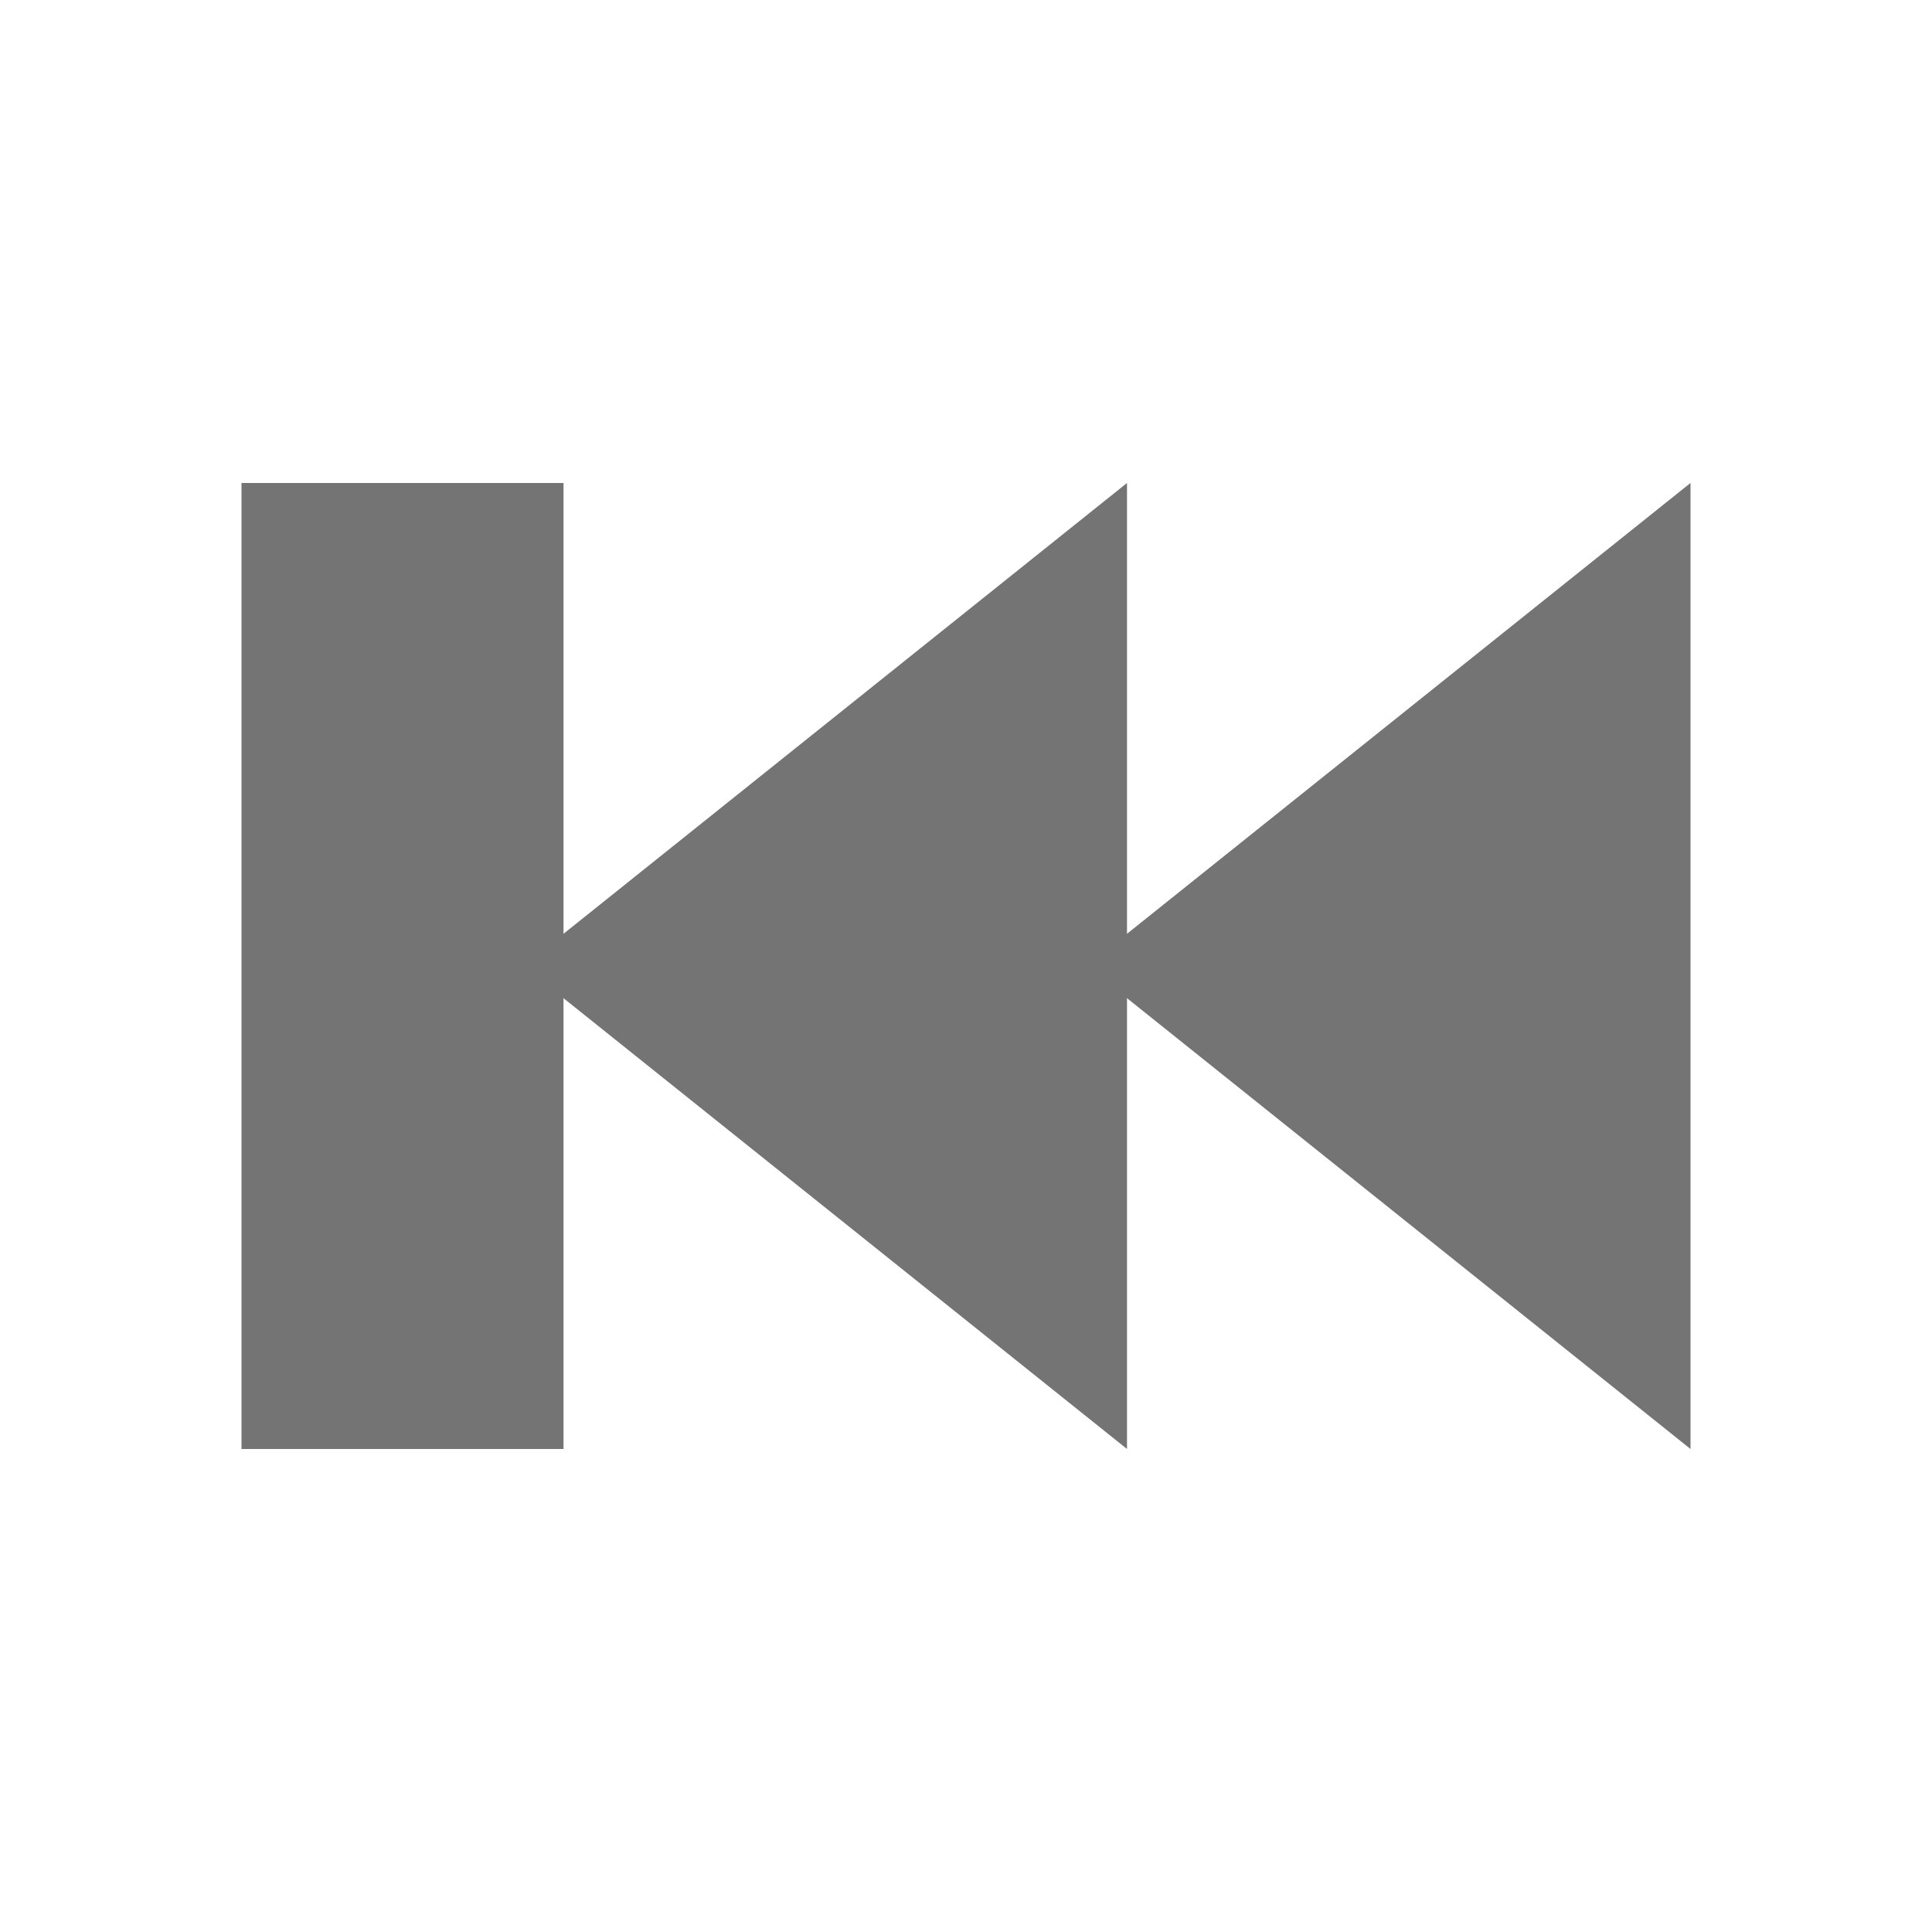
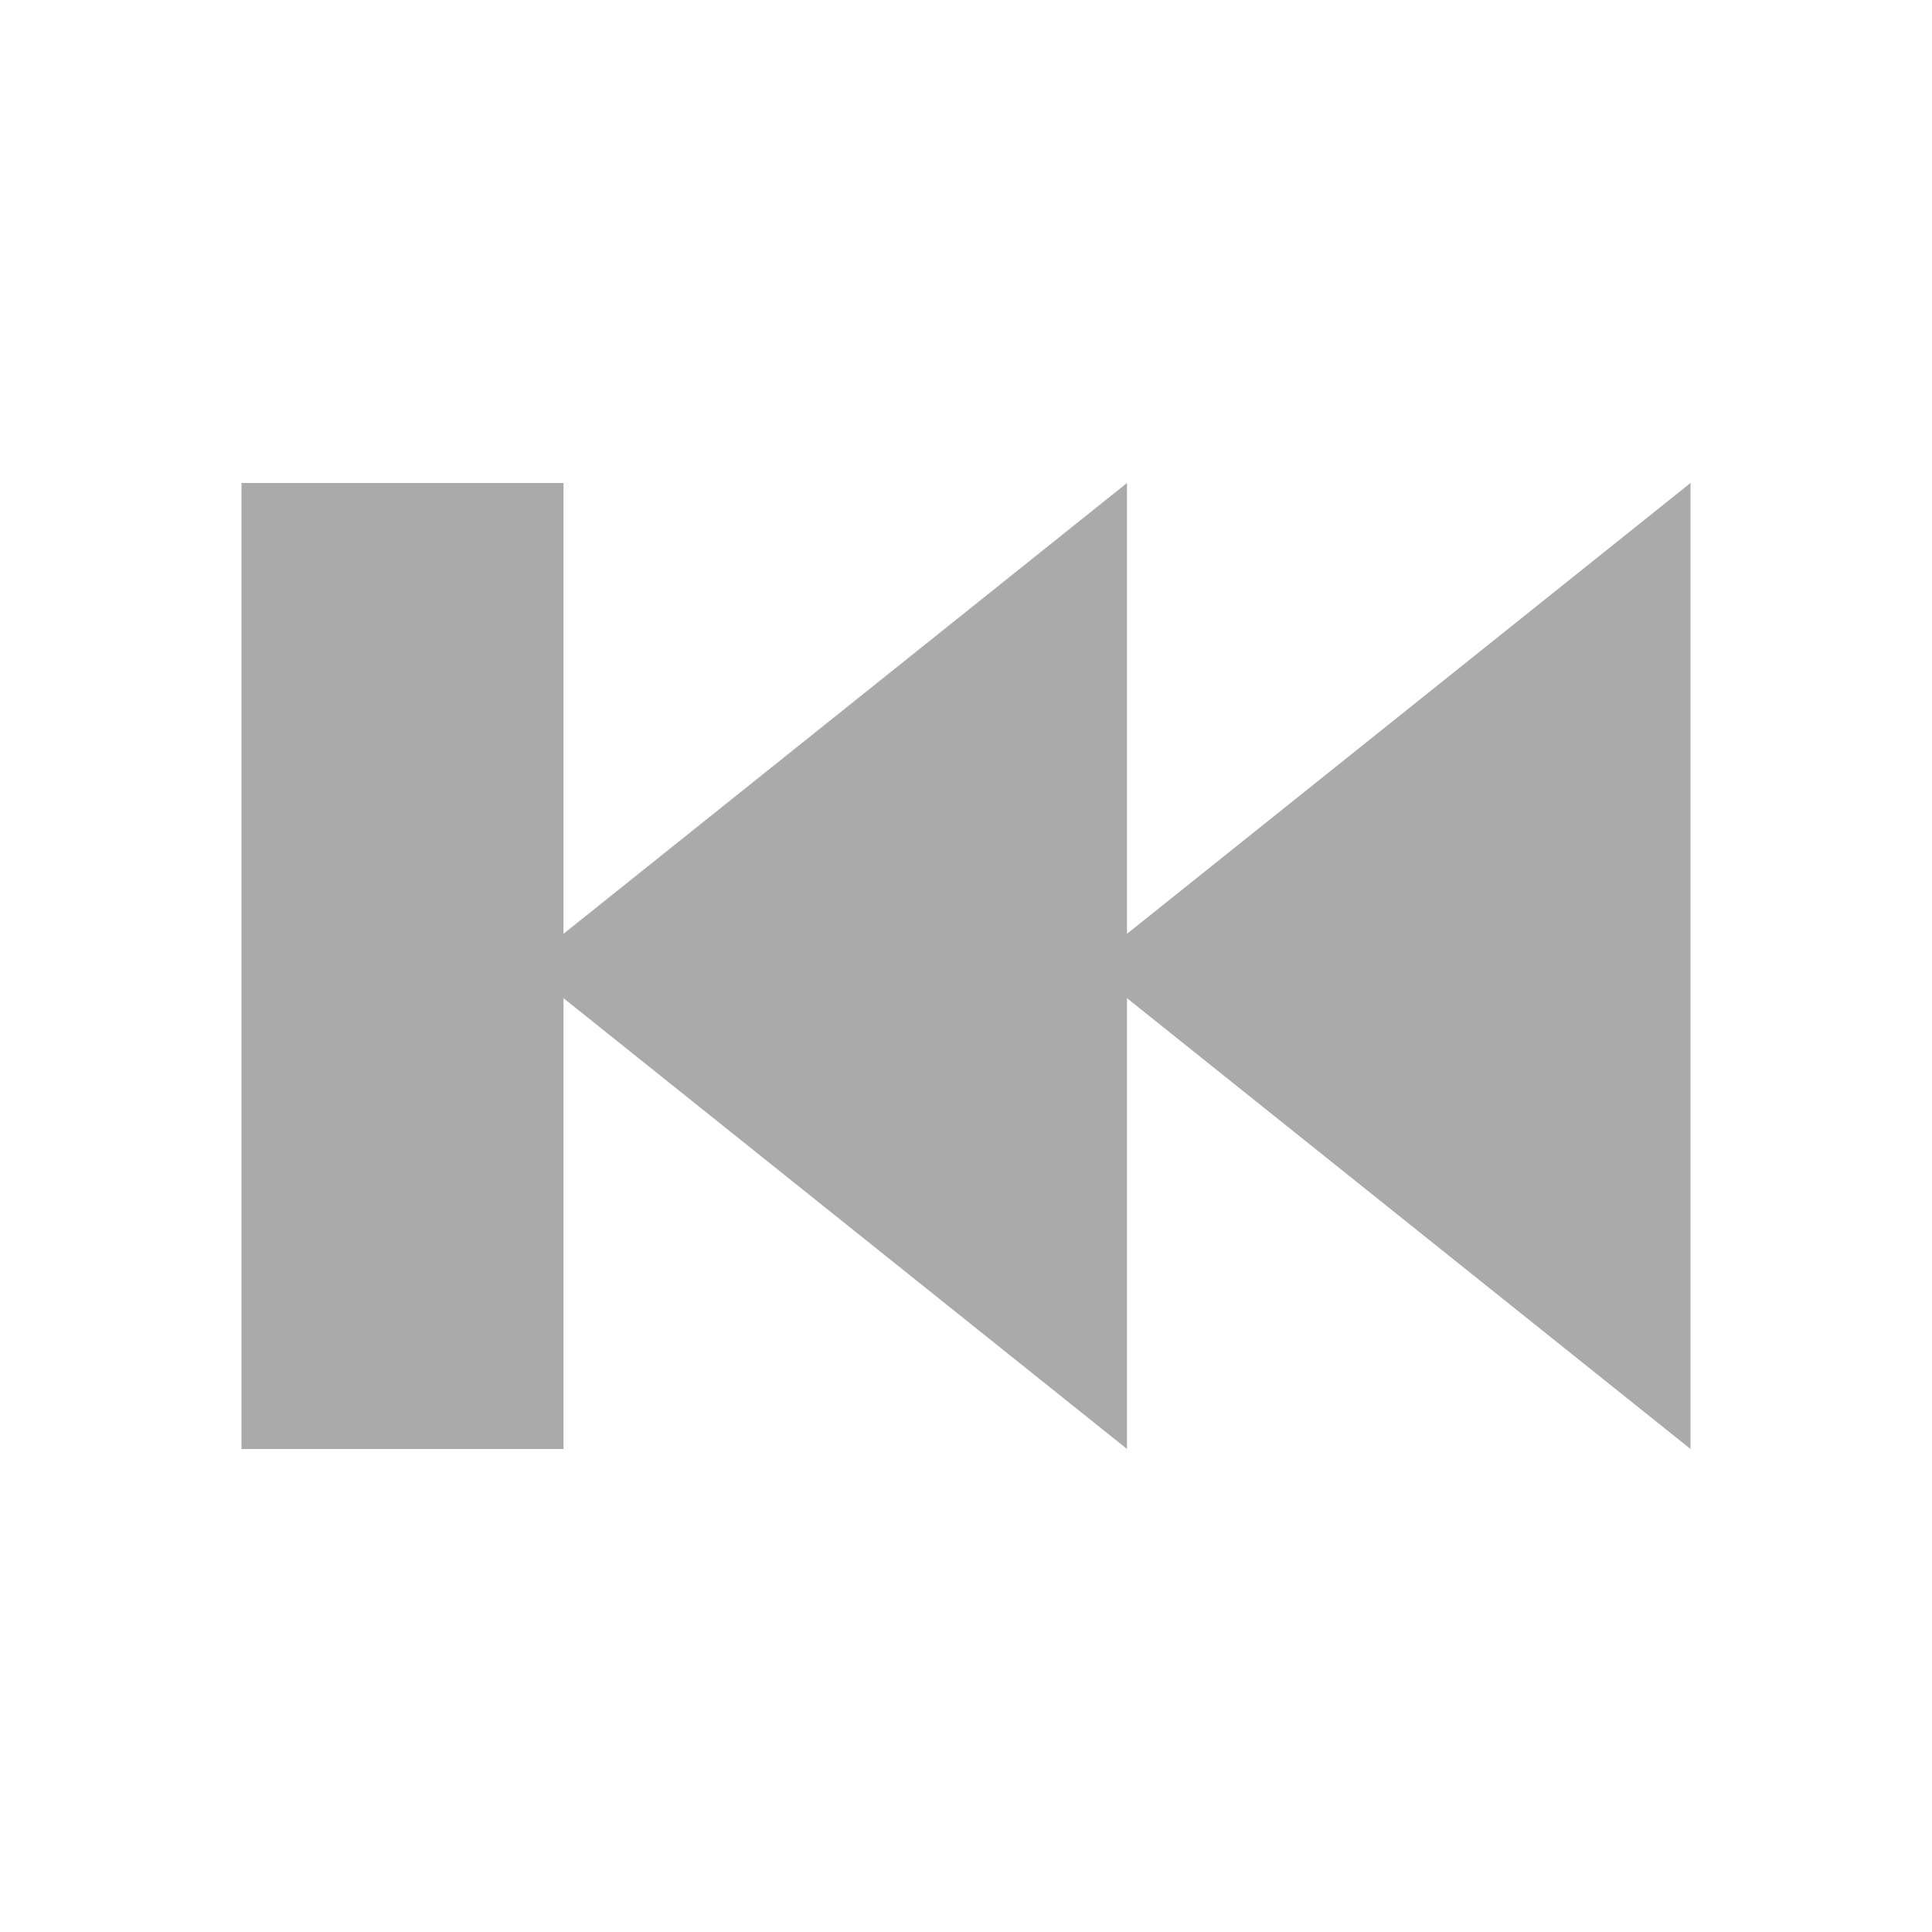
<svg xmlns="http://www.w3.org/2000/svg" width="48" height="48" viewBox="0 0 48 48" id="svg2" version="1.1">
  <defs id="defs8" />
  <g id="layer1" transform="translate(-384,-1004.362)" style="display:inline">
-     <g transform="translate(192,527.9999)" style="display:inline;fill:#747474;fill-opacity:1" id="g7011">
-       <path style="opacity:1;fill:#747474;fill-opacity:1;fill-rule:evenodd;stroke:none;stroke-width:1px;stroke-linecap:butt;stroke-linejoin:miter;stroke-opacity:1" d="m 234,512.362 v -24 l -15,12 z" id="path7013" />
-       <path id="path7015" d="m 220,512.362 v -24 l -15,12 z" style="opacity:1;fill:#747474;fill-opacity:1;fill-rule:evenodd;stroke:none;stroke-width:1px;stroke-linecap:butt;stroke-linejoin:miter;stroke-opacity:1" />
-       <rect style="color:#000000;display:inline;overflow:visible;visibility:visible;opacity:1;fill:#747474;fill-opacity:1;fill-rule:nonzero;stroke:none;stroke-width:1;stroke-linecap:round;stroke-linejoin:round;stroke-miterlimit:4;stroke-dasharray:none;stroke-dashoffset:0;stroke-opacity:1;marker:none;enable-background:accumulate" id="rect7017" width="8" height="24" x="198" y="488.362" ry="0" />
+     <g transform="translate(192,527.9999)" style="display:inline;fill:#aaaaaa;fill-opacity:1" id="g7011">
+       <path style="opacity:1;fill:#aaaaaa;fill-opacity:1;fill-rule:evenodd;stroke:none;stroke-width:1px;stroke-linecap:butt;stroke-linejoin:miter;stroke-opacity:1" d="m 234,512.362 v -24 l -15,12 z" id="path7013" />
+       <path id="path7015" d="m 220,512.362 v -24 l -15,12 z" style="opacity:1;fill:#aaaaaa;fill-opacity:1;fill-rule:evenodd;stroke:none;stroke-width:1px;stroke-linecap:butt;stroke-linejoin:miter;stroke-opacity:1" />
+       <rect style="color:#000000;display:inline;overflow:visible;visibility:visible;opacity:1;fill:#aaaaaa;fill-opacity:1;fill-rule:nonzero;stroke:none;stroke-width:1;stroke-linecap:round;stroke-linejoin:round;stroke-miterlimit:4;stroke-dasharray:none;stroke-dashoffset:0;stroke-opacity:1;marker:none;enable-background:accumulate" id="rect7017" width="8" height="24" x="198" y="488.362" ry="0" />
    </g>
  </g>
</svg>
